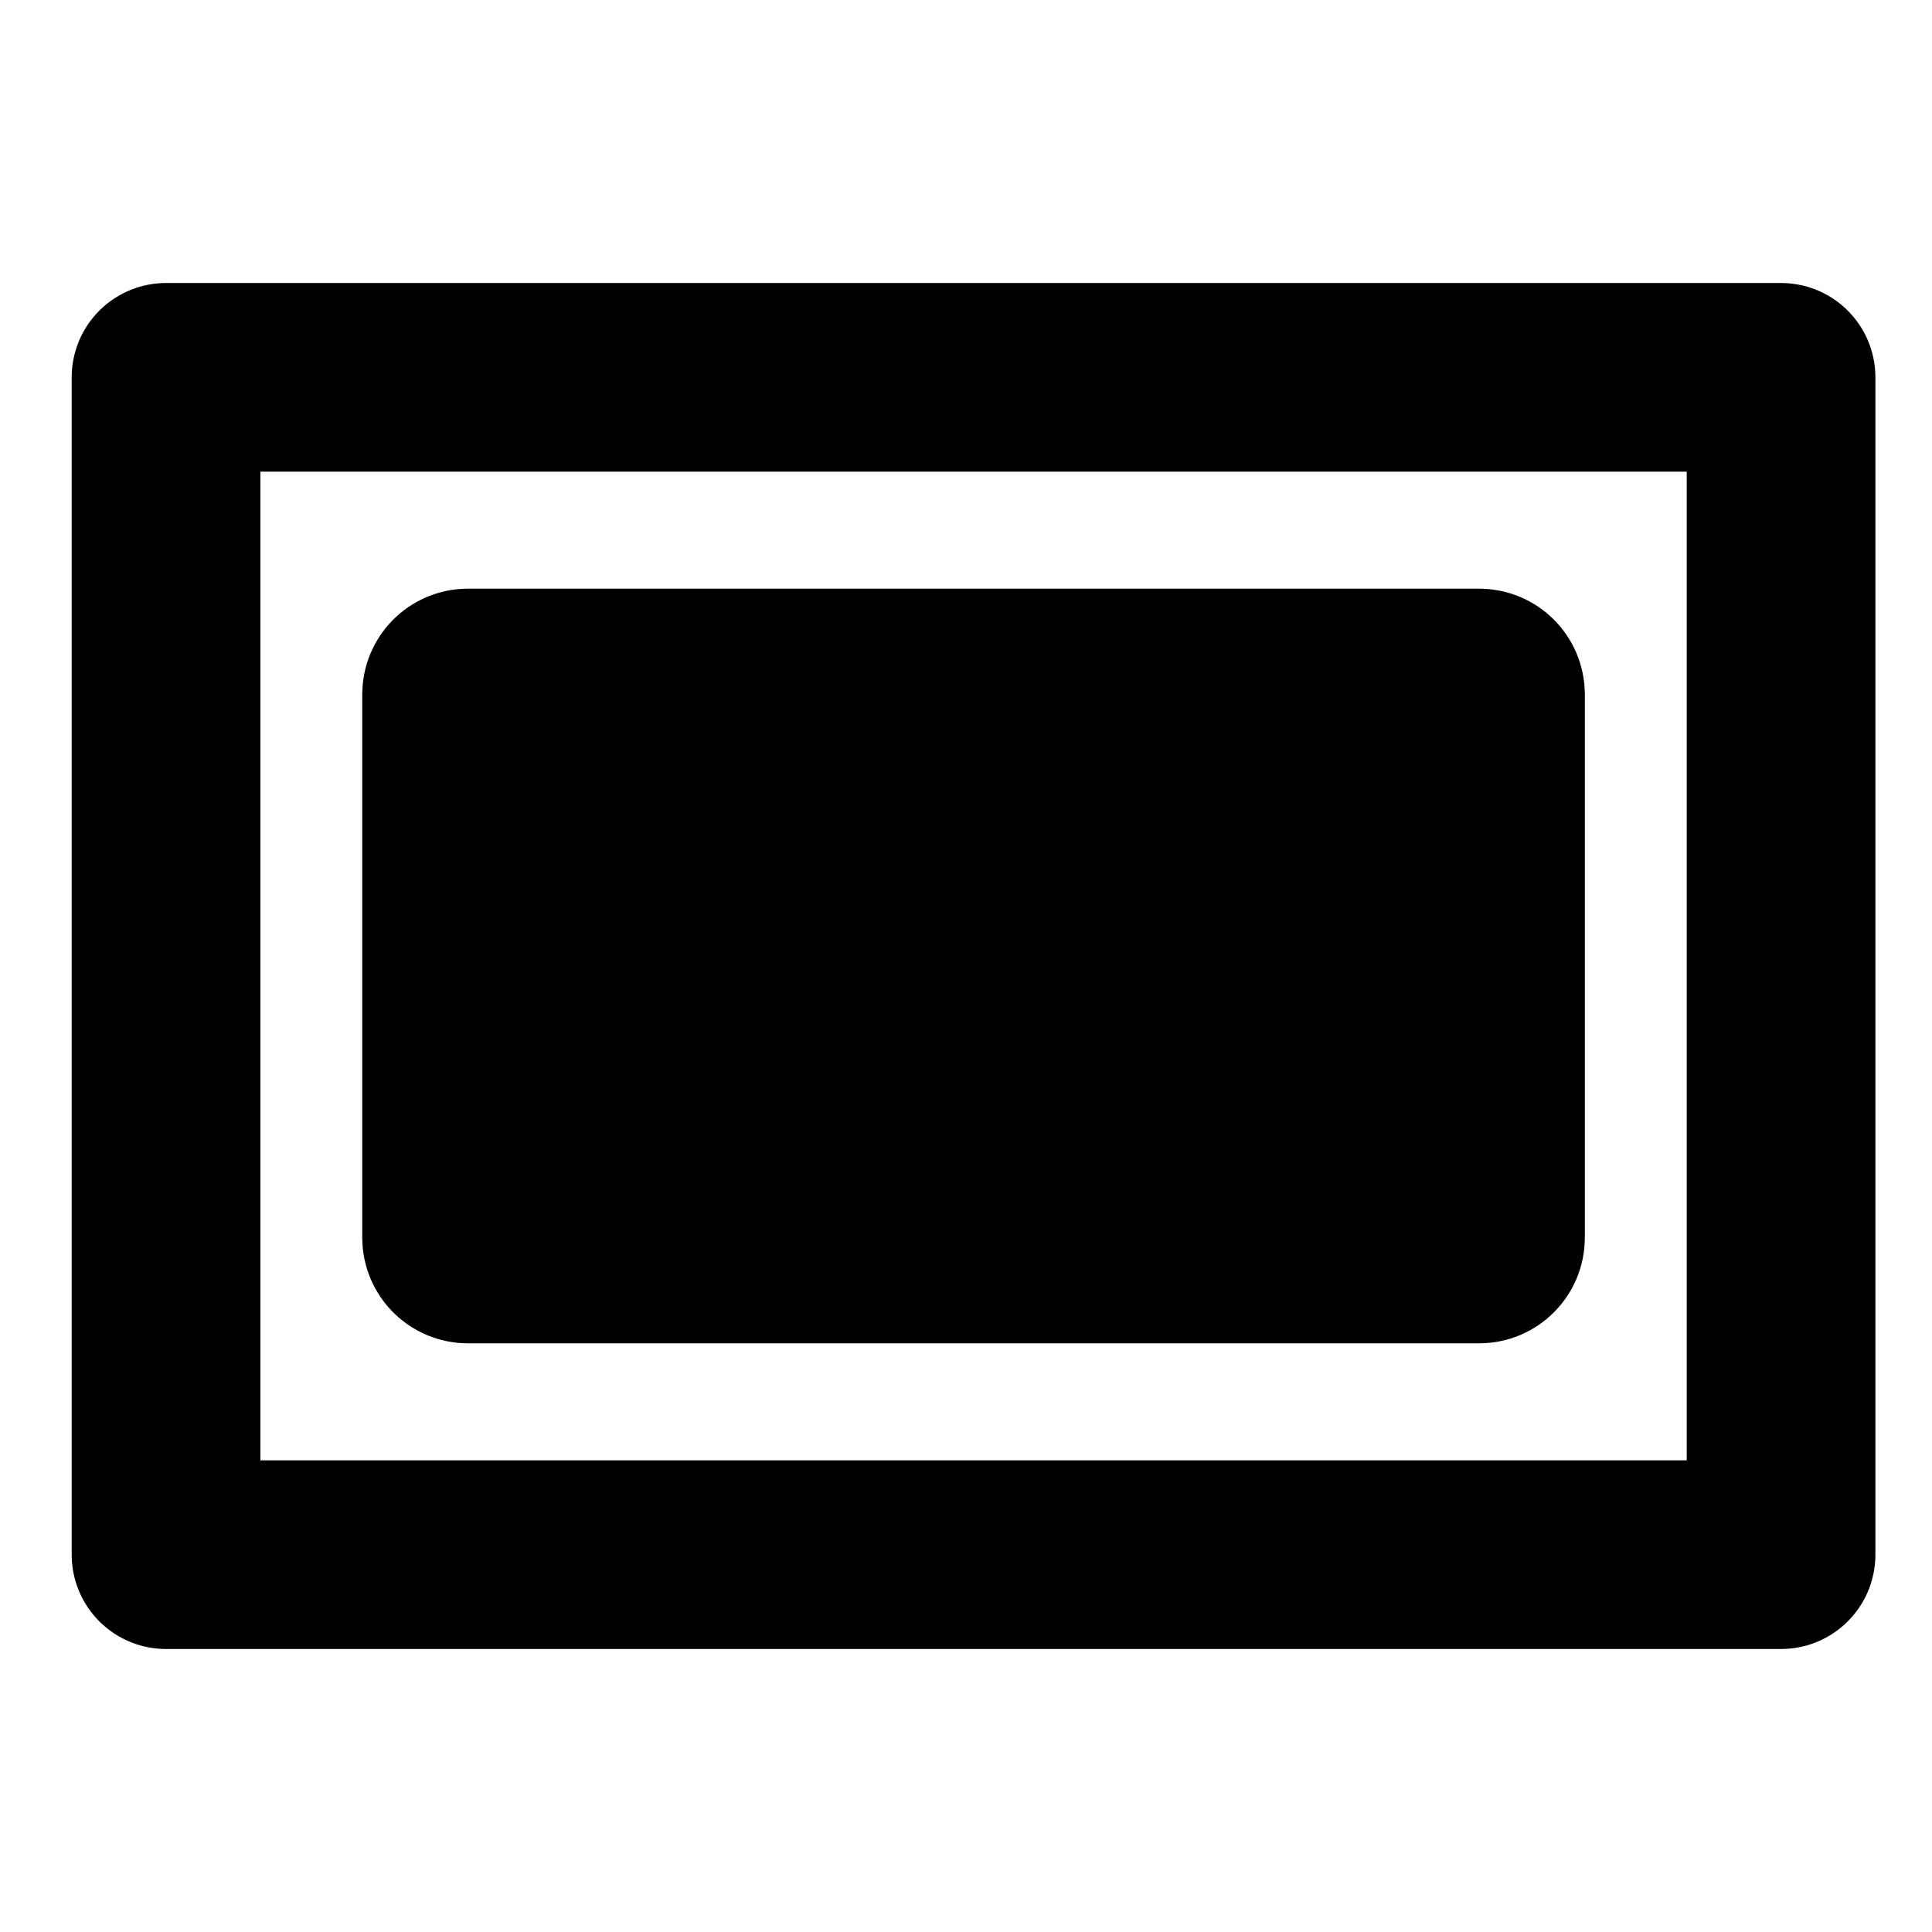
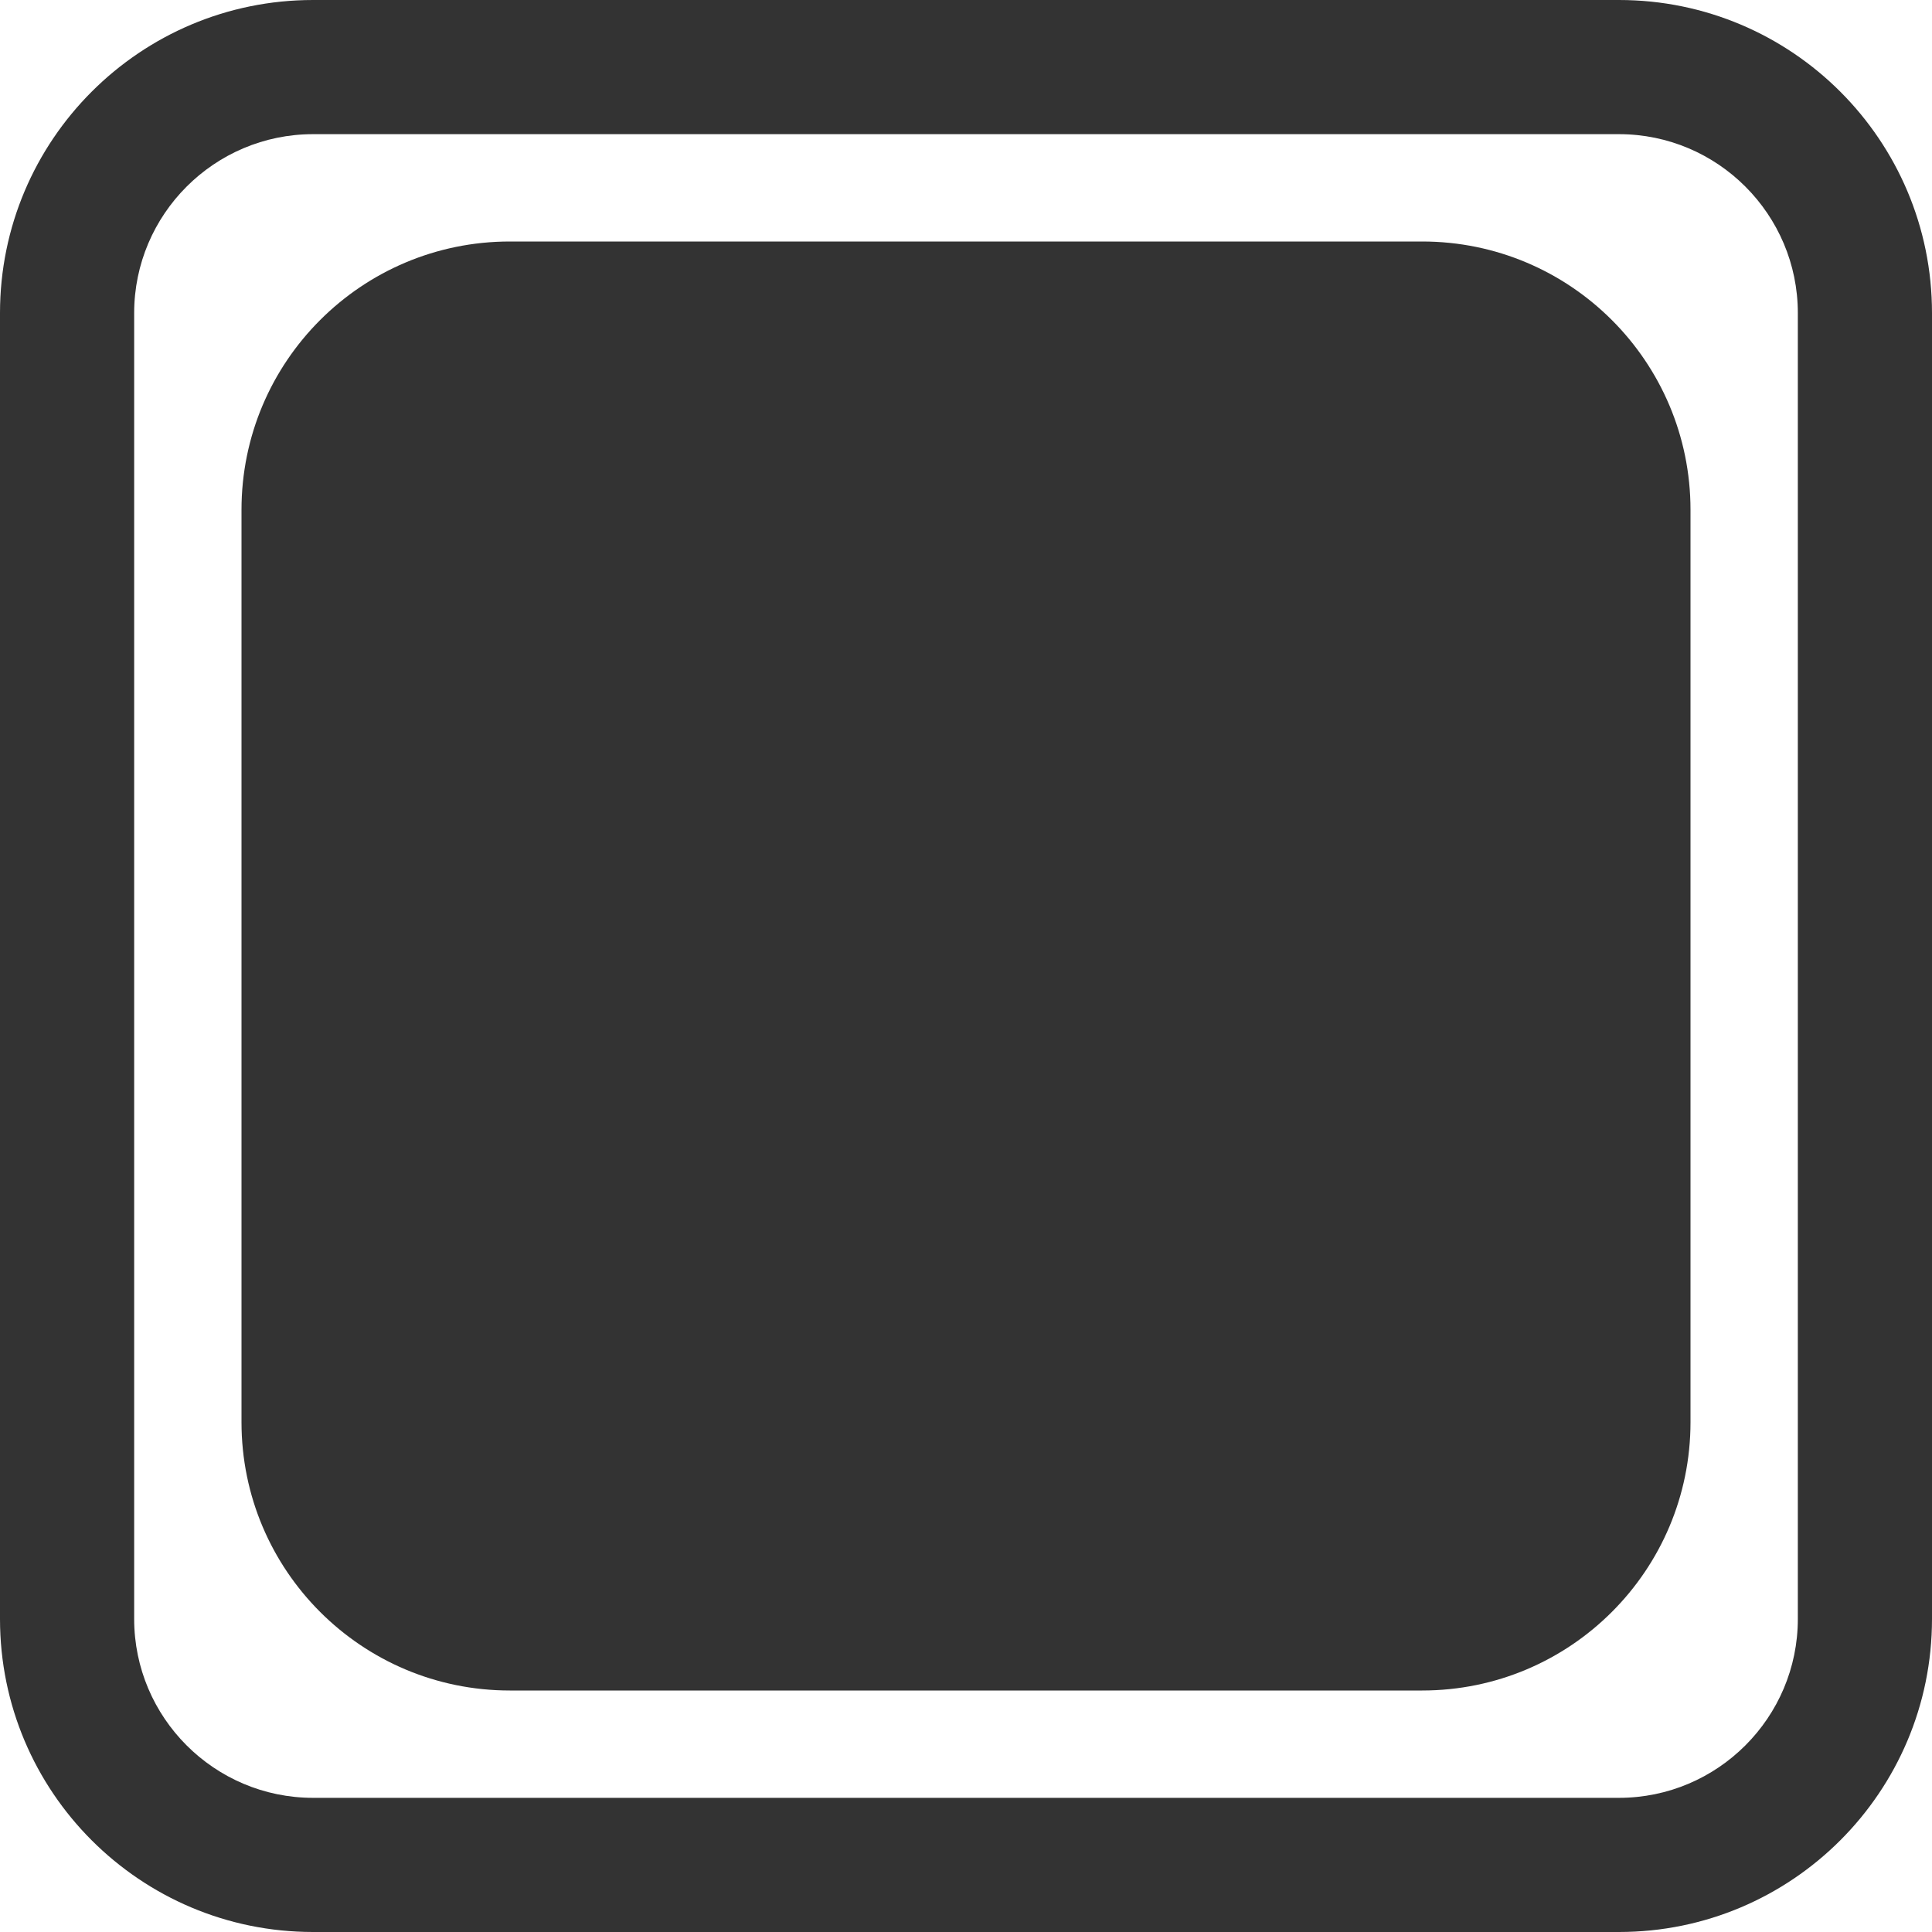
- <svg xmlns="http://www.w3.org/2000/svg" width="128px" height="128px" viewBox="0 0 128 128" version="1.1">
-   <g id="Icon_InWindow_Mono" stroke="none" stroke-width="1" fill="none" fill-rule="evenodd">
-     <polygon id="Path-8" stroke="#000000" stroke-width="12.5" stroke-linejoin="round" points="118 59.164 118 25 11 25 11 103 64.523 103 118 103" />
-     <rect id="Rectangle-2" stroke="#000000" stroke-width="10" fill="#000000" x="29" y="44" width="71" height="40" rx="2" />
+ <svg xmlns="http://www.w3.org/2000/svg" id="Layer_2" data-name="Layer 2" viewBox="0 0 216 216">
+   <defs>
+     <style>
+       .cls-1 {
+         fill: #333;
+         stroke-width: 0px;
+       }
+     </style>
+   </defs>
+   <g id="Layer_1-2" data-name="Layer 1">
+     <path class="cls-1" d="M181,15c11.03,0,20,8.97,20,20v146c0,11.03-8.97,20-20,20H35c-11.03,0-20-8.97-20-20V35c0-11.03,8.97-20,20-20h146M181,0H35C15.67,0,0,15.67,0,35v146c0,19.33,15.67,35,35,35h146c19.33,0,35-15.67,35-35V35c0-19.33-15.67-35-35-35h0Z" />
+     <rect class="cls-1" x="27" y="27" width="162" height="162" rx="30" ry="30" />
  </g>
</svg>
